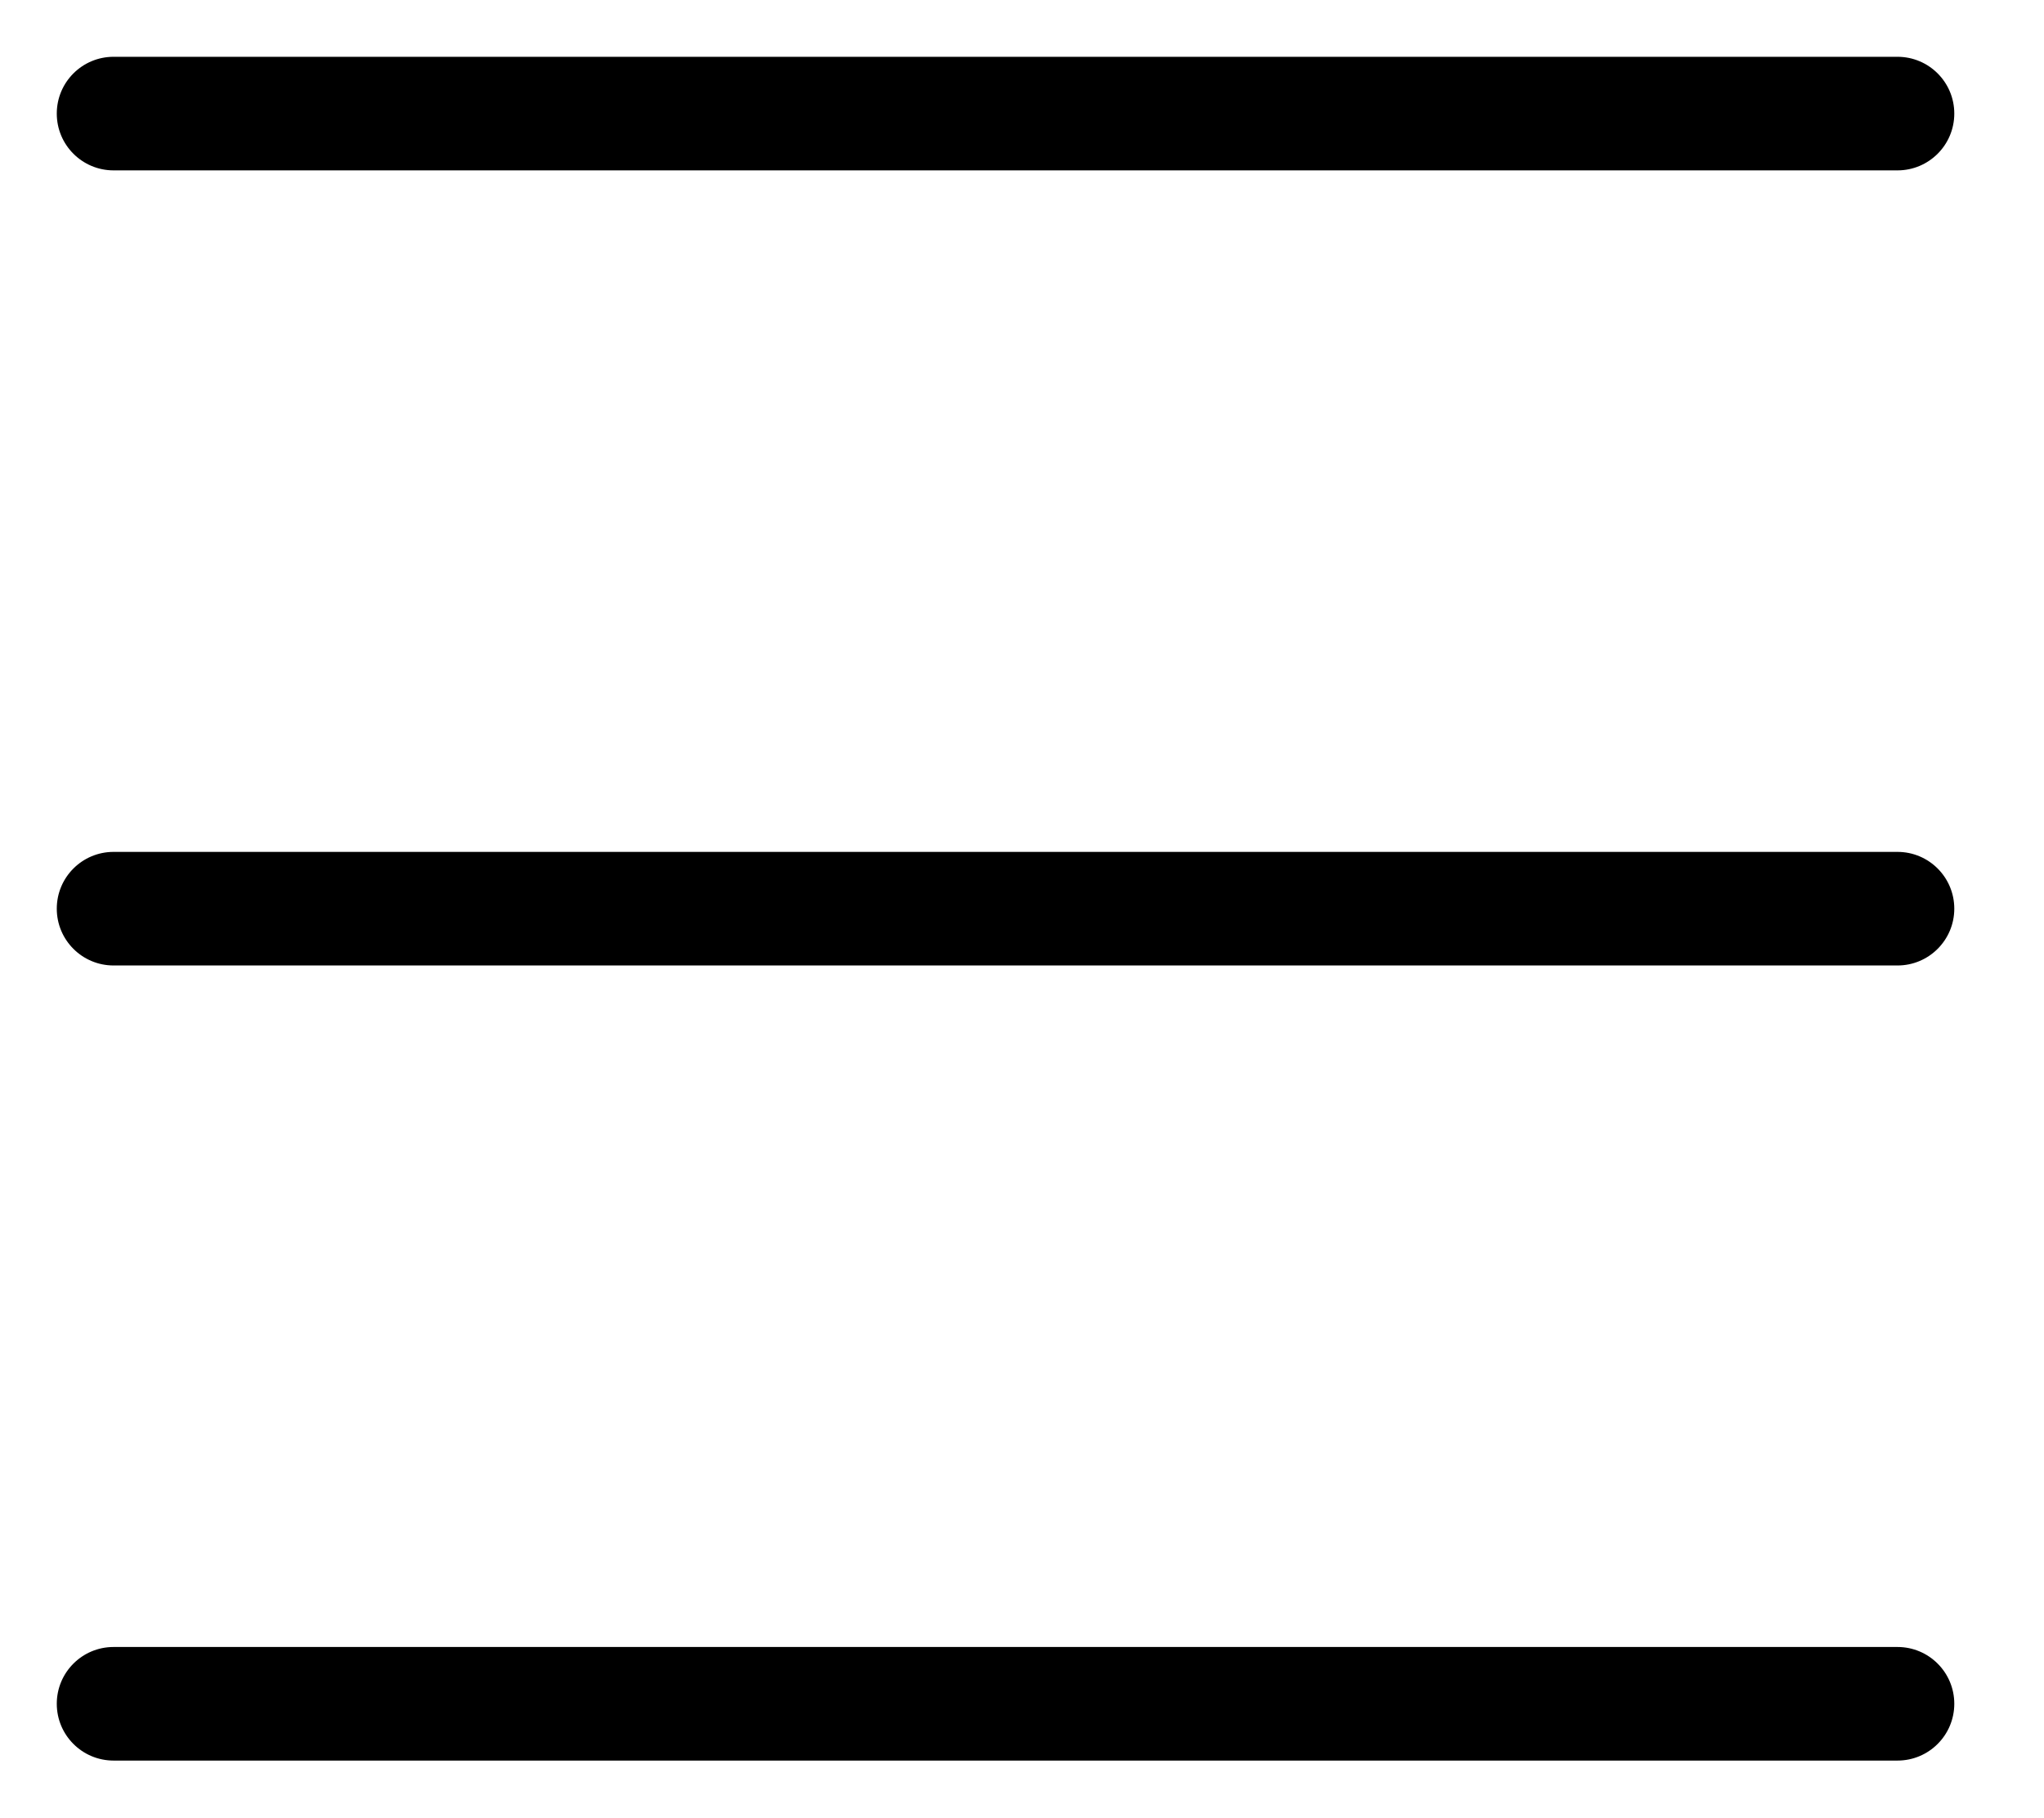
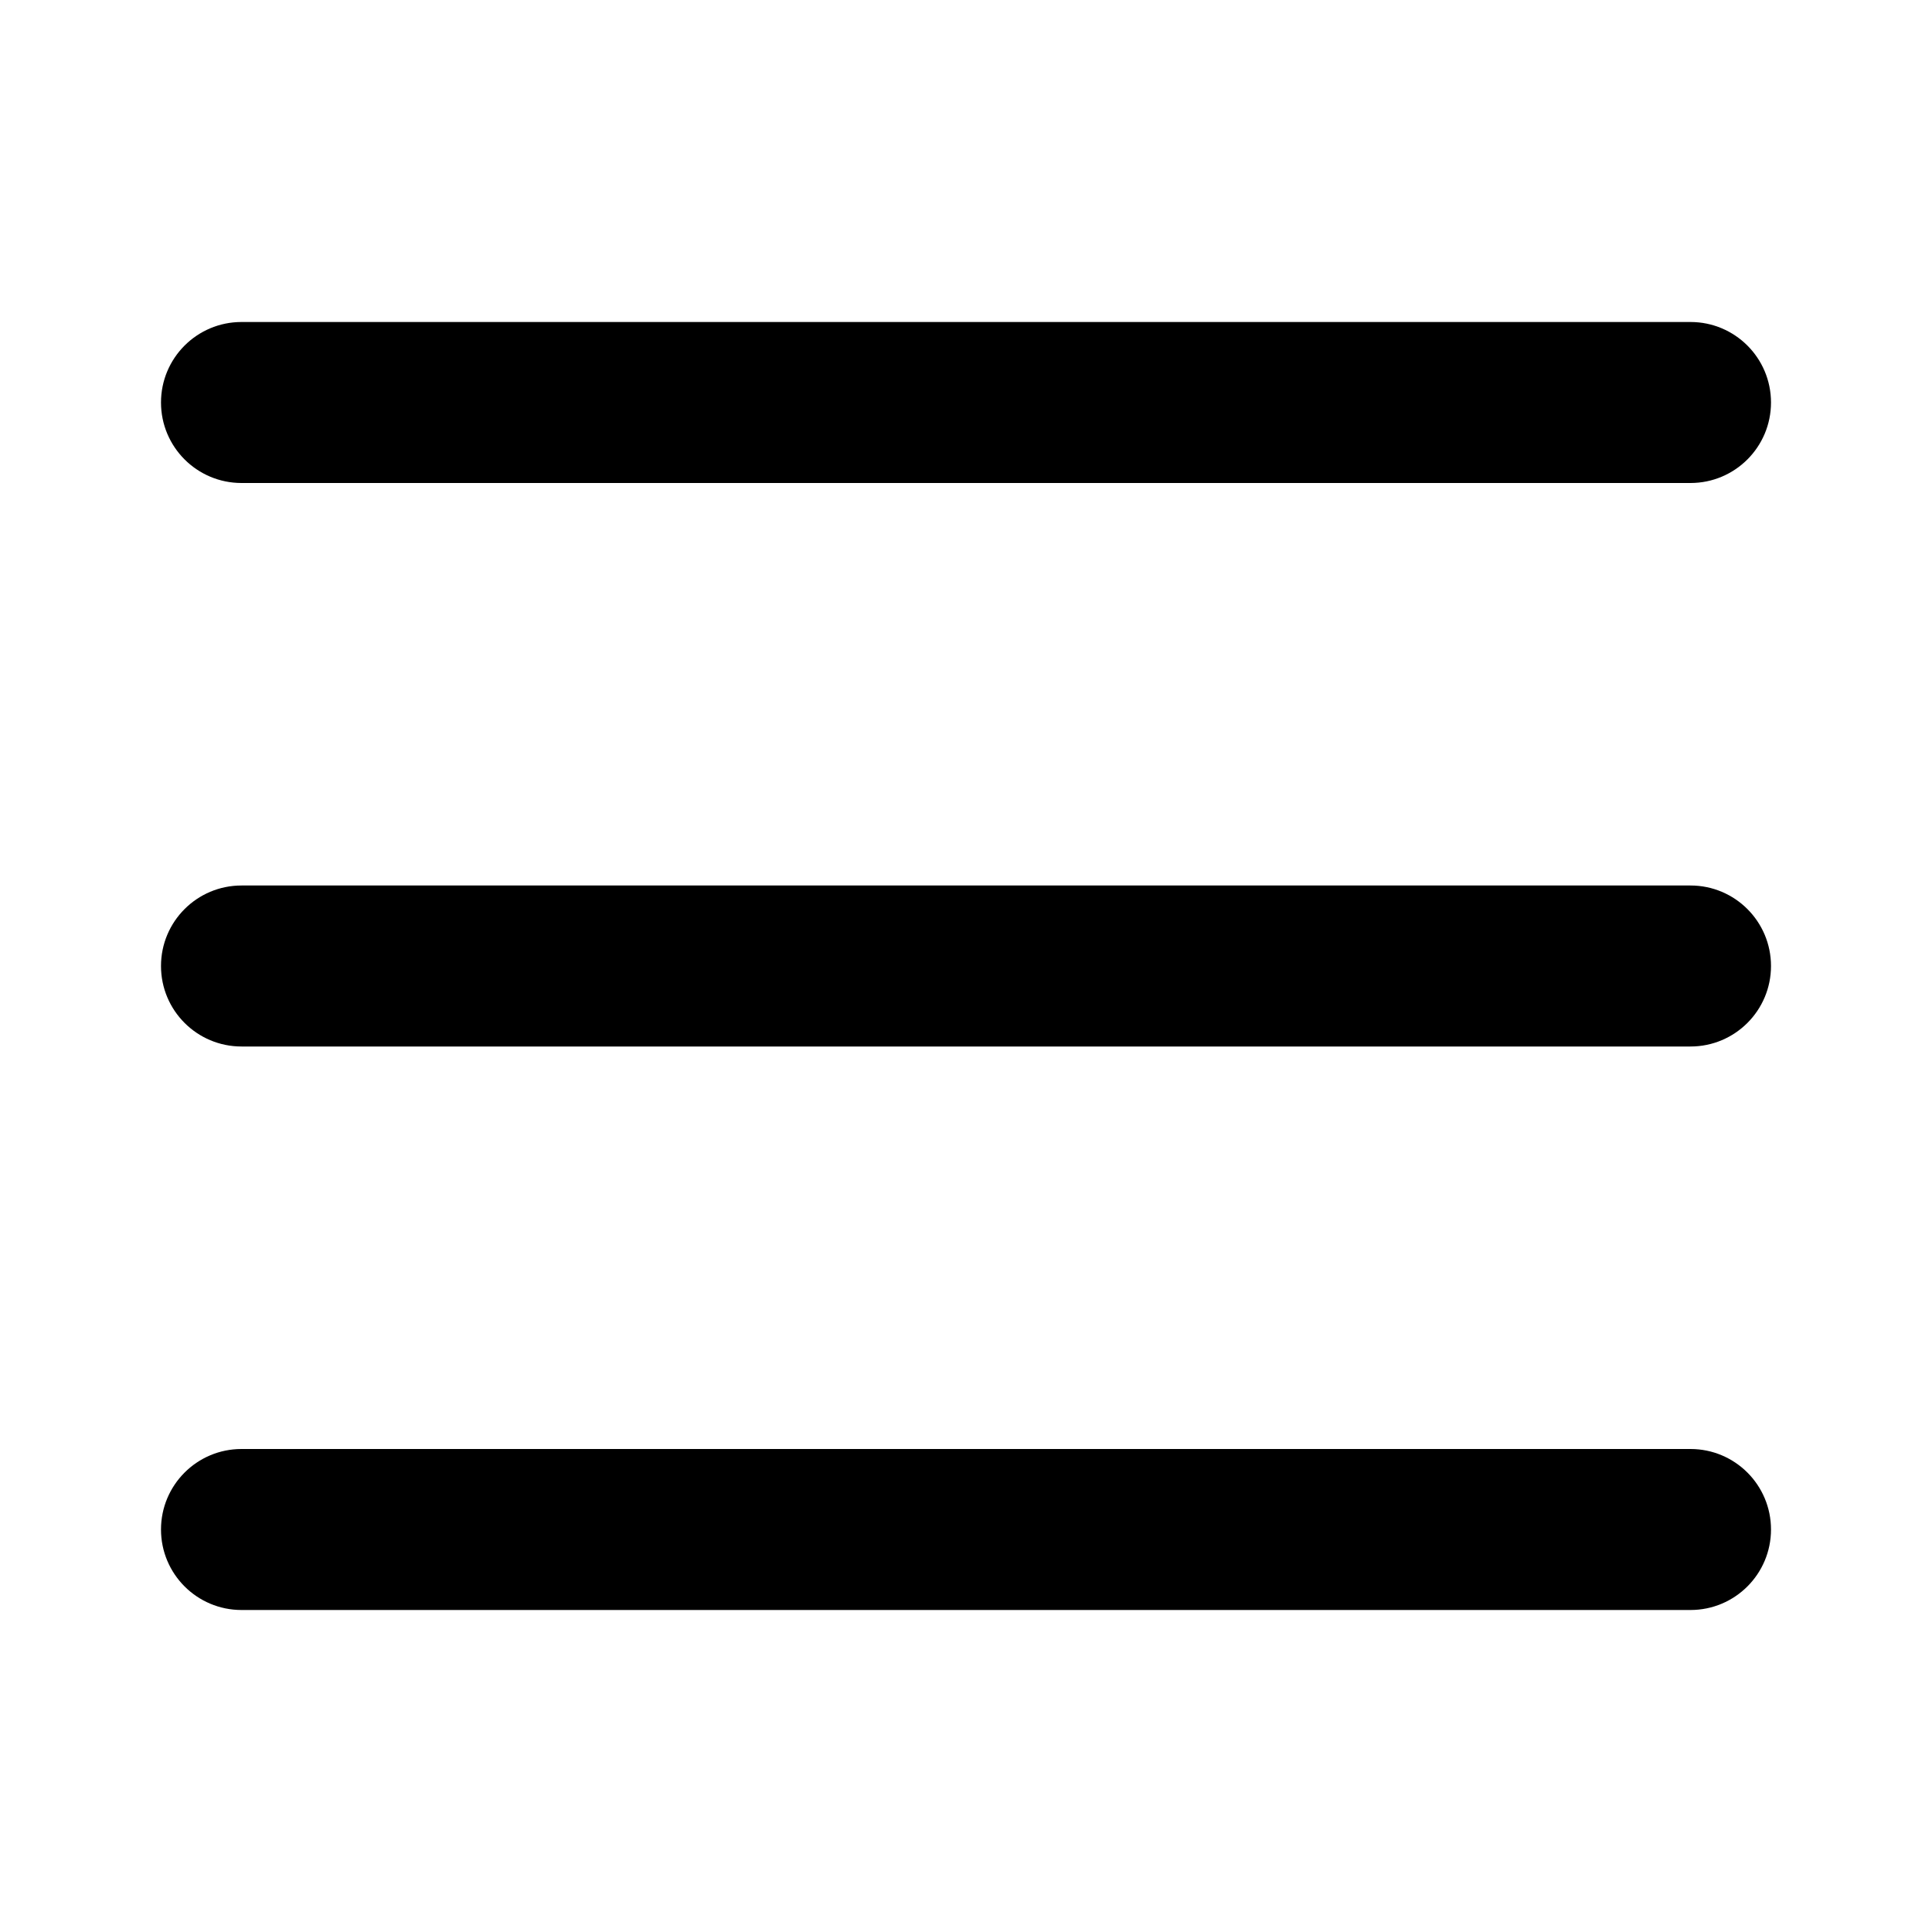
- <svg xmlns="http://www.w3.org/2000/svg" fill="none" class="icon icon-hamburger" viewBox="0 0 18 16">
-   <path fill="currentColor" d="M1 .5a.5.5 0 1 0 0 1h15.71a.5.5 0 0 0 0-1zM.5 8a.5.5 0 0 1 .5-.5h15.71a.5.5 0 0 1 0 1H1A.5.5 0 0 1 .5 8m0 7a.5.5 0 0 1 .5-.5h15.71a.5.5 0 0 1 0 1H1a.5.5 0 0 1-.5-.5" />
+ <svg xmlns="http://www.w3.org/2000/svg" width="24" height="24" viewBox="0 0 24 24" fill="none" class="icon icon-hamburger">
+   <rect x="2" y="4" width="20" height="2" rx="1" fill="currentColor" />
+   <rect x="2" y="11" width="20" height="2" rx="1" fill="currentColor" />
+   <rect x="2" y="18" width="20" height="2" rx="1" fill="currentColor" />
</svg>
